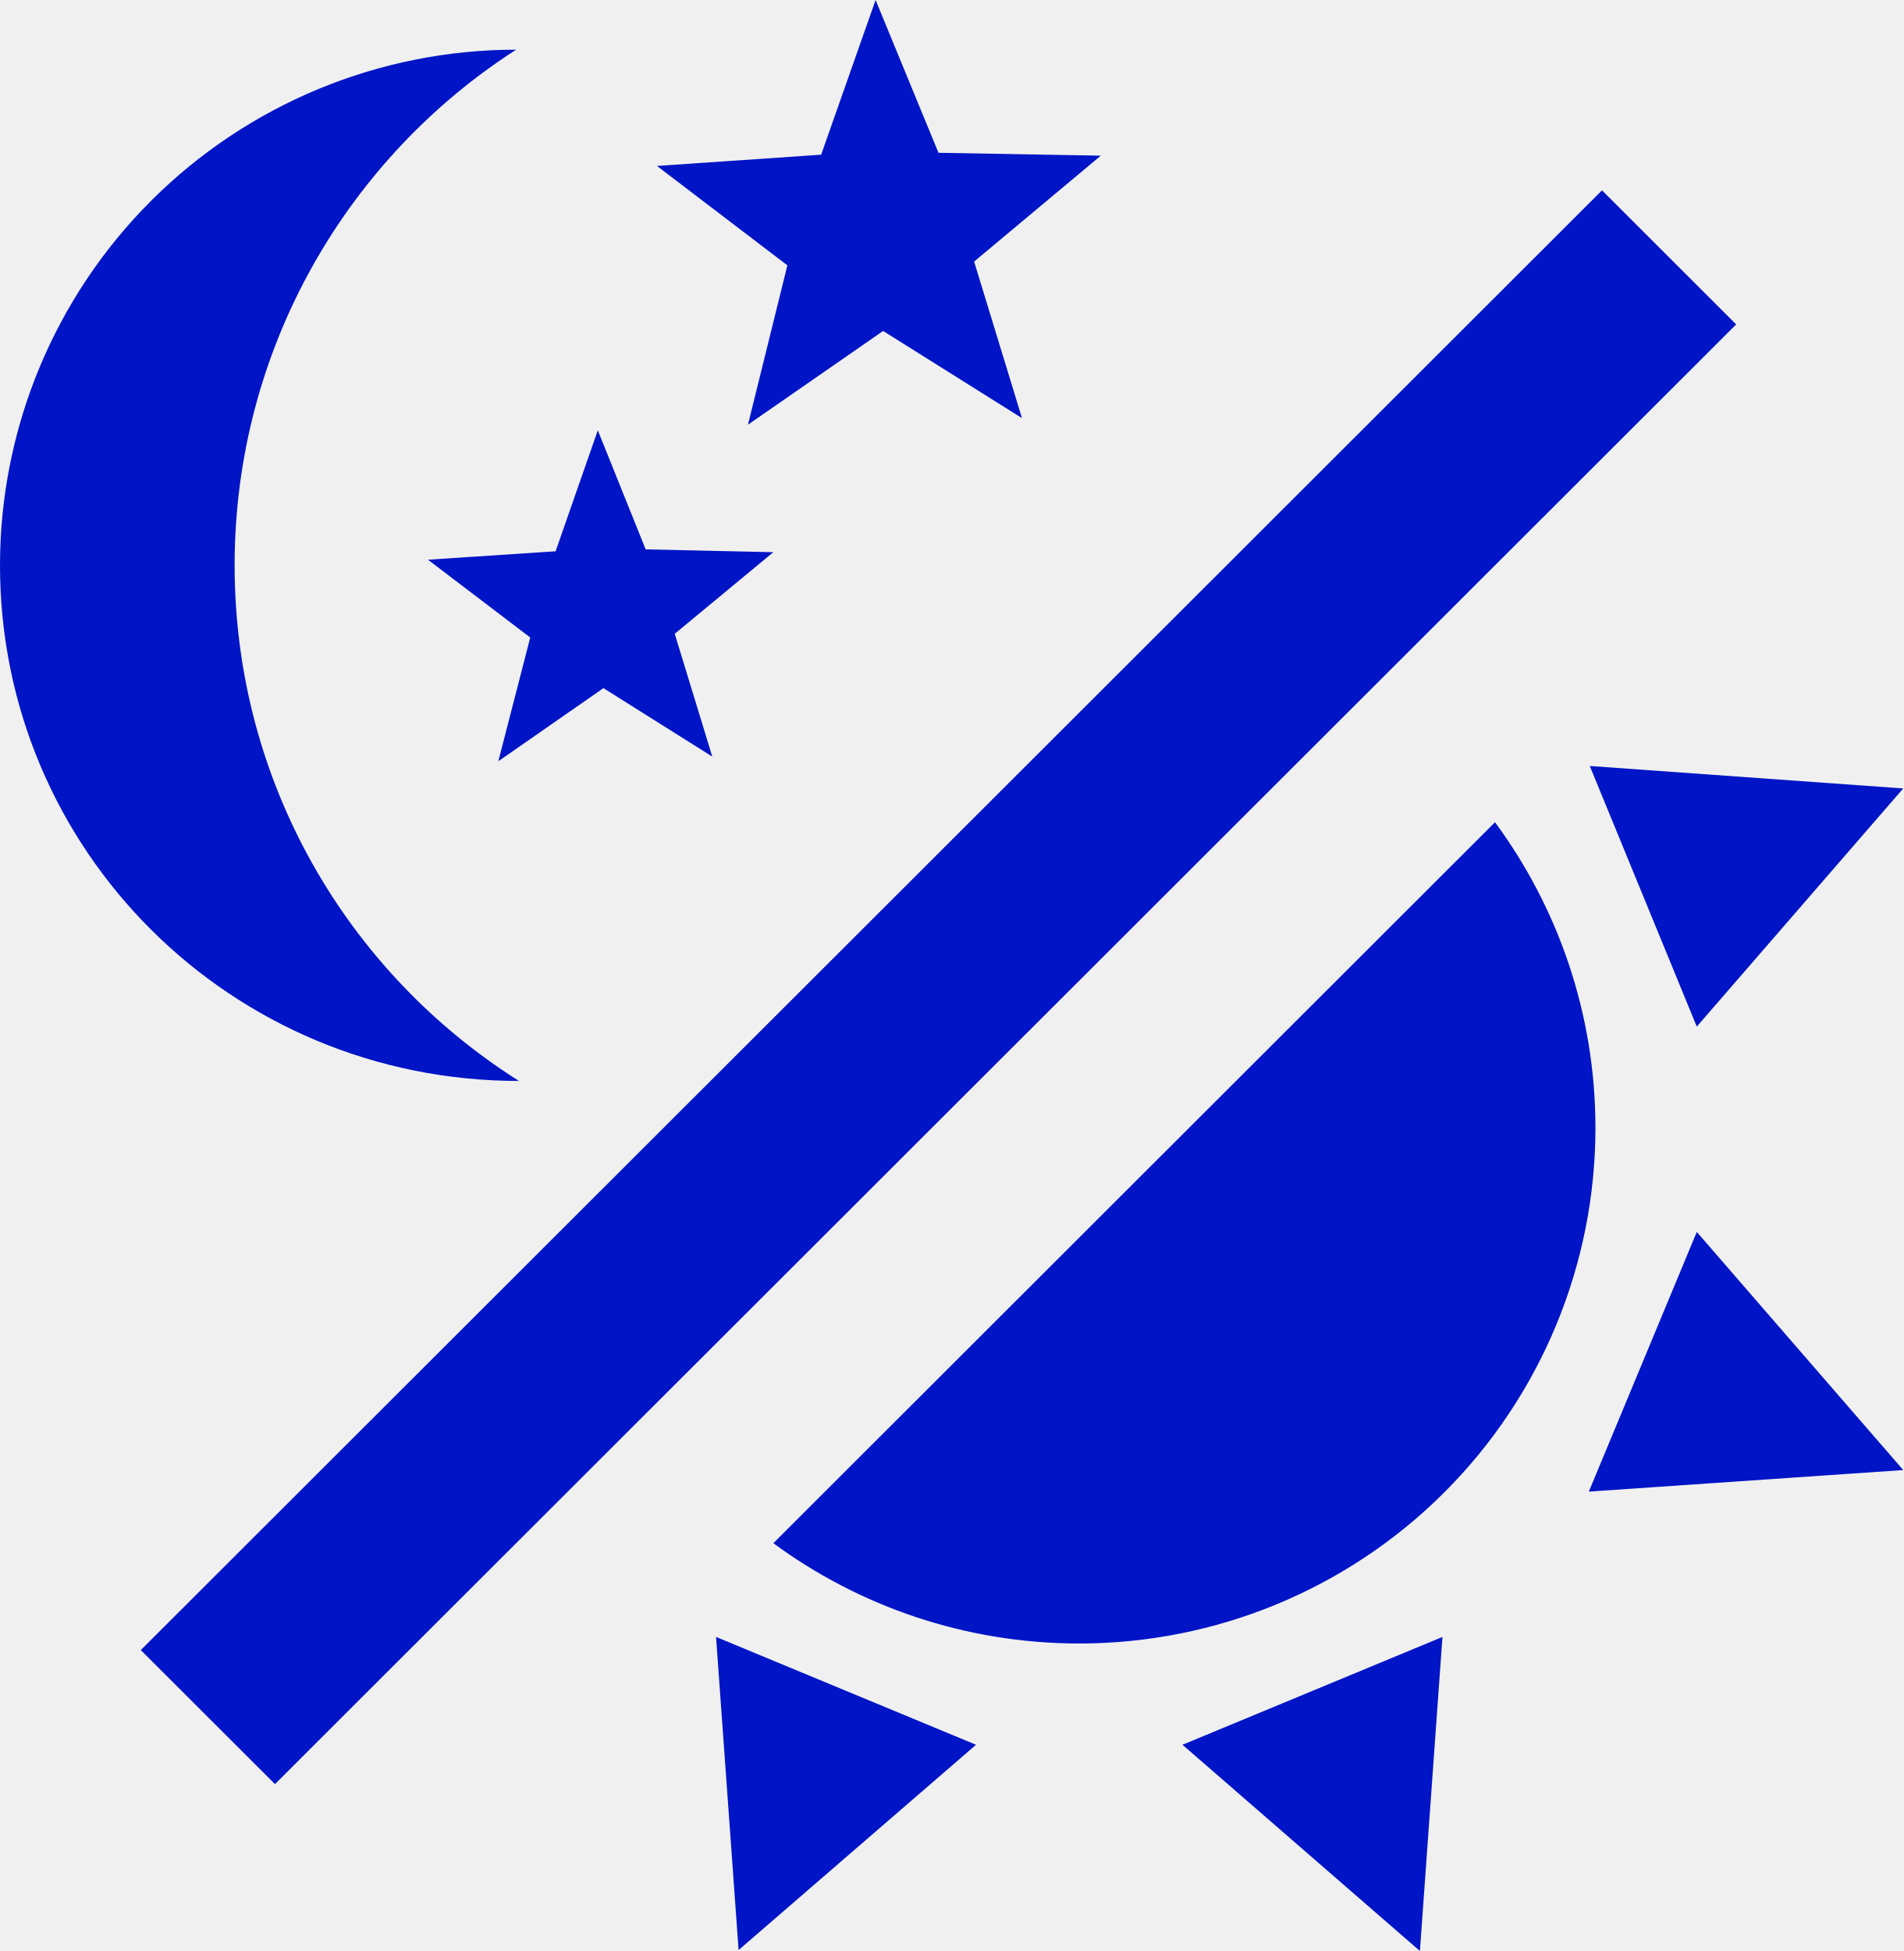
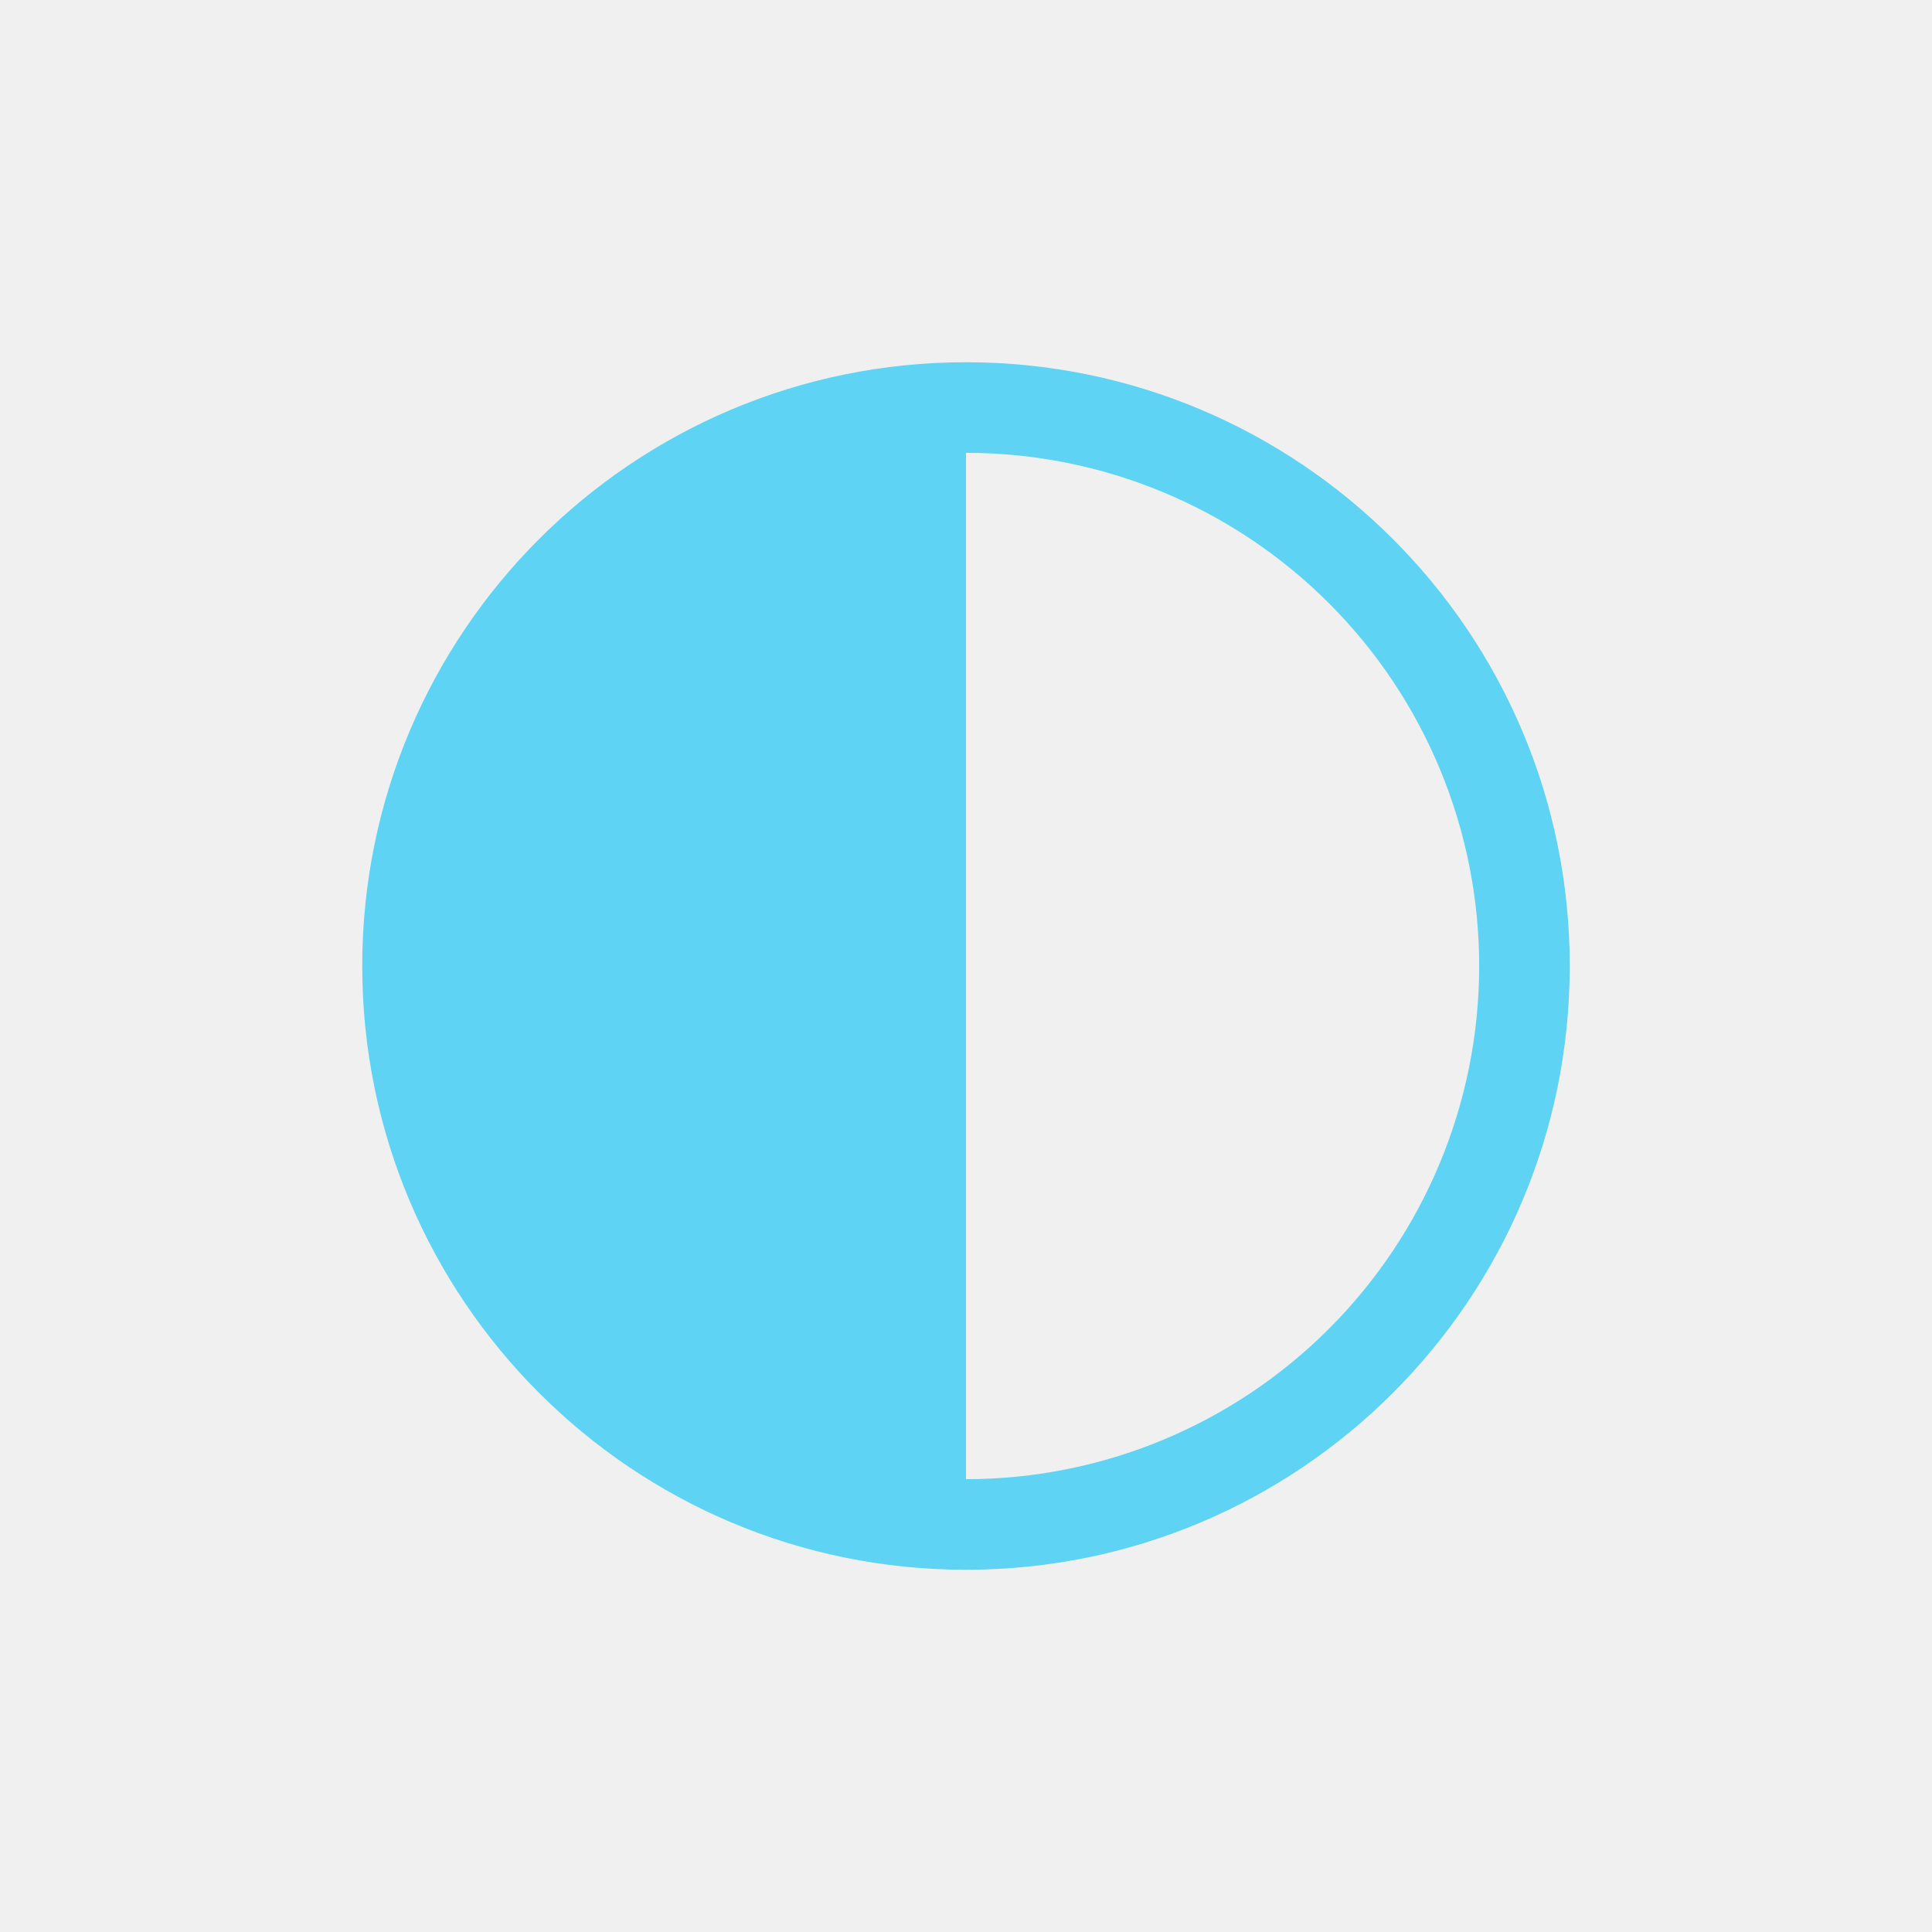
- <svg xmlns="http://www.w3.org/2000/svg" width="40" height="41" viewBox="0 0 40 41" fill="none">
-   <g clip-path="url(#clip0_2_11)">
-     <path d="M10.848 1.044C7.318 3.31 4.931 7.309 4.931 11.88C4.931 16.451 7.318 20.451 10.907 22.716C4.852 22.716 0 17.87 0 11.88C0 9.006 1.143 6.25 3.177 4.218C5.212 2.186 7.971 1.044 10.848 1.044Z" fill="#0115C6" />
-     <path d="M14.97 15.9L12.682 14.461L10.473 15.998L11.144 13.397L8.994 11.762L11.677 11.585L12.564 9.043L13.57 11.545L16.253 11.604L14.181 13.319L14.97 15.9Z" fill="#0115C6" />
-     <path d="M21.479 8.787L18.56 6.955L15.72 8.925L16.548 5.576L13.807 3.487L17.258 3.251L18.402 0L19.724 3.211L23.136 3.271L20.473 5.497L21.479 8.787Z" fill="#0115C6" />
-     <path d="M33.669 4L36.489 6.817L5.779 37.493L2.959 34.676L33.669 4Z" fill="#0115C6" />
-     <path d="M33.531 23.702C33.531 26.576 32.388 29.332 30.353 31.364C28.319 33.396 25.559 34.538 22.682 34.538C20.276 34.538 18.047 33.75 16.253 32.43L31.42 17.279C32.742 19.072 33.531 21.298 33.531 23.702Z" fill="#0115C6" />
-     <path d="M33.392 31.346L35.661 25.889L40 30.893L33.392 31.346Z" fill="#0115C6" />
-     <path d="M35.661 21.574L33.412 16.097L40 16.569L35.661 21.574Z" fill="#0115C6" />
-     <path d="M24.852 36.666L30.316 34.4L29.842 41L24.852 36.666Z" fill="#0115C6" />
-     <path d="M15.049 34.4L20.513 36.666L15.523 40.98L15.049 34.4Z" fill="#0115C6" />
-   </g>
-   <defs>
-     <clipPath id="clip0_2_11">
-       <rect width="40" height="41" fill="white" />
-     </clipPath>
-   </defs>
+ <svg xmlns="http://www.w3.org/2000/svg" width="32" height="32" viewBox="0 0 32 32" fill="none">
+   <path d="M16 26C21.523 26 26 21.523 26 16C26 10.477 21.523 6 16 6C10.477 6 6 10.477 6 16C6 21.523 10.477 26 16 26ZM16 24.5V7.5C18.254 7.5 20.416 8.396 22.01 9.99C23.605 11.584 24.5 13.746 24.5 16C24.5 18.254 23.605 20.416 22.01 22.01C20.416 23.605 18.254 24.5 16 24.5Z" fill="#5ED3F3" />
</svg>
